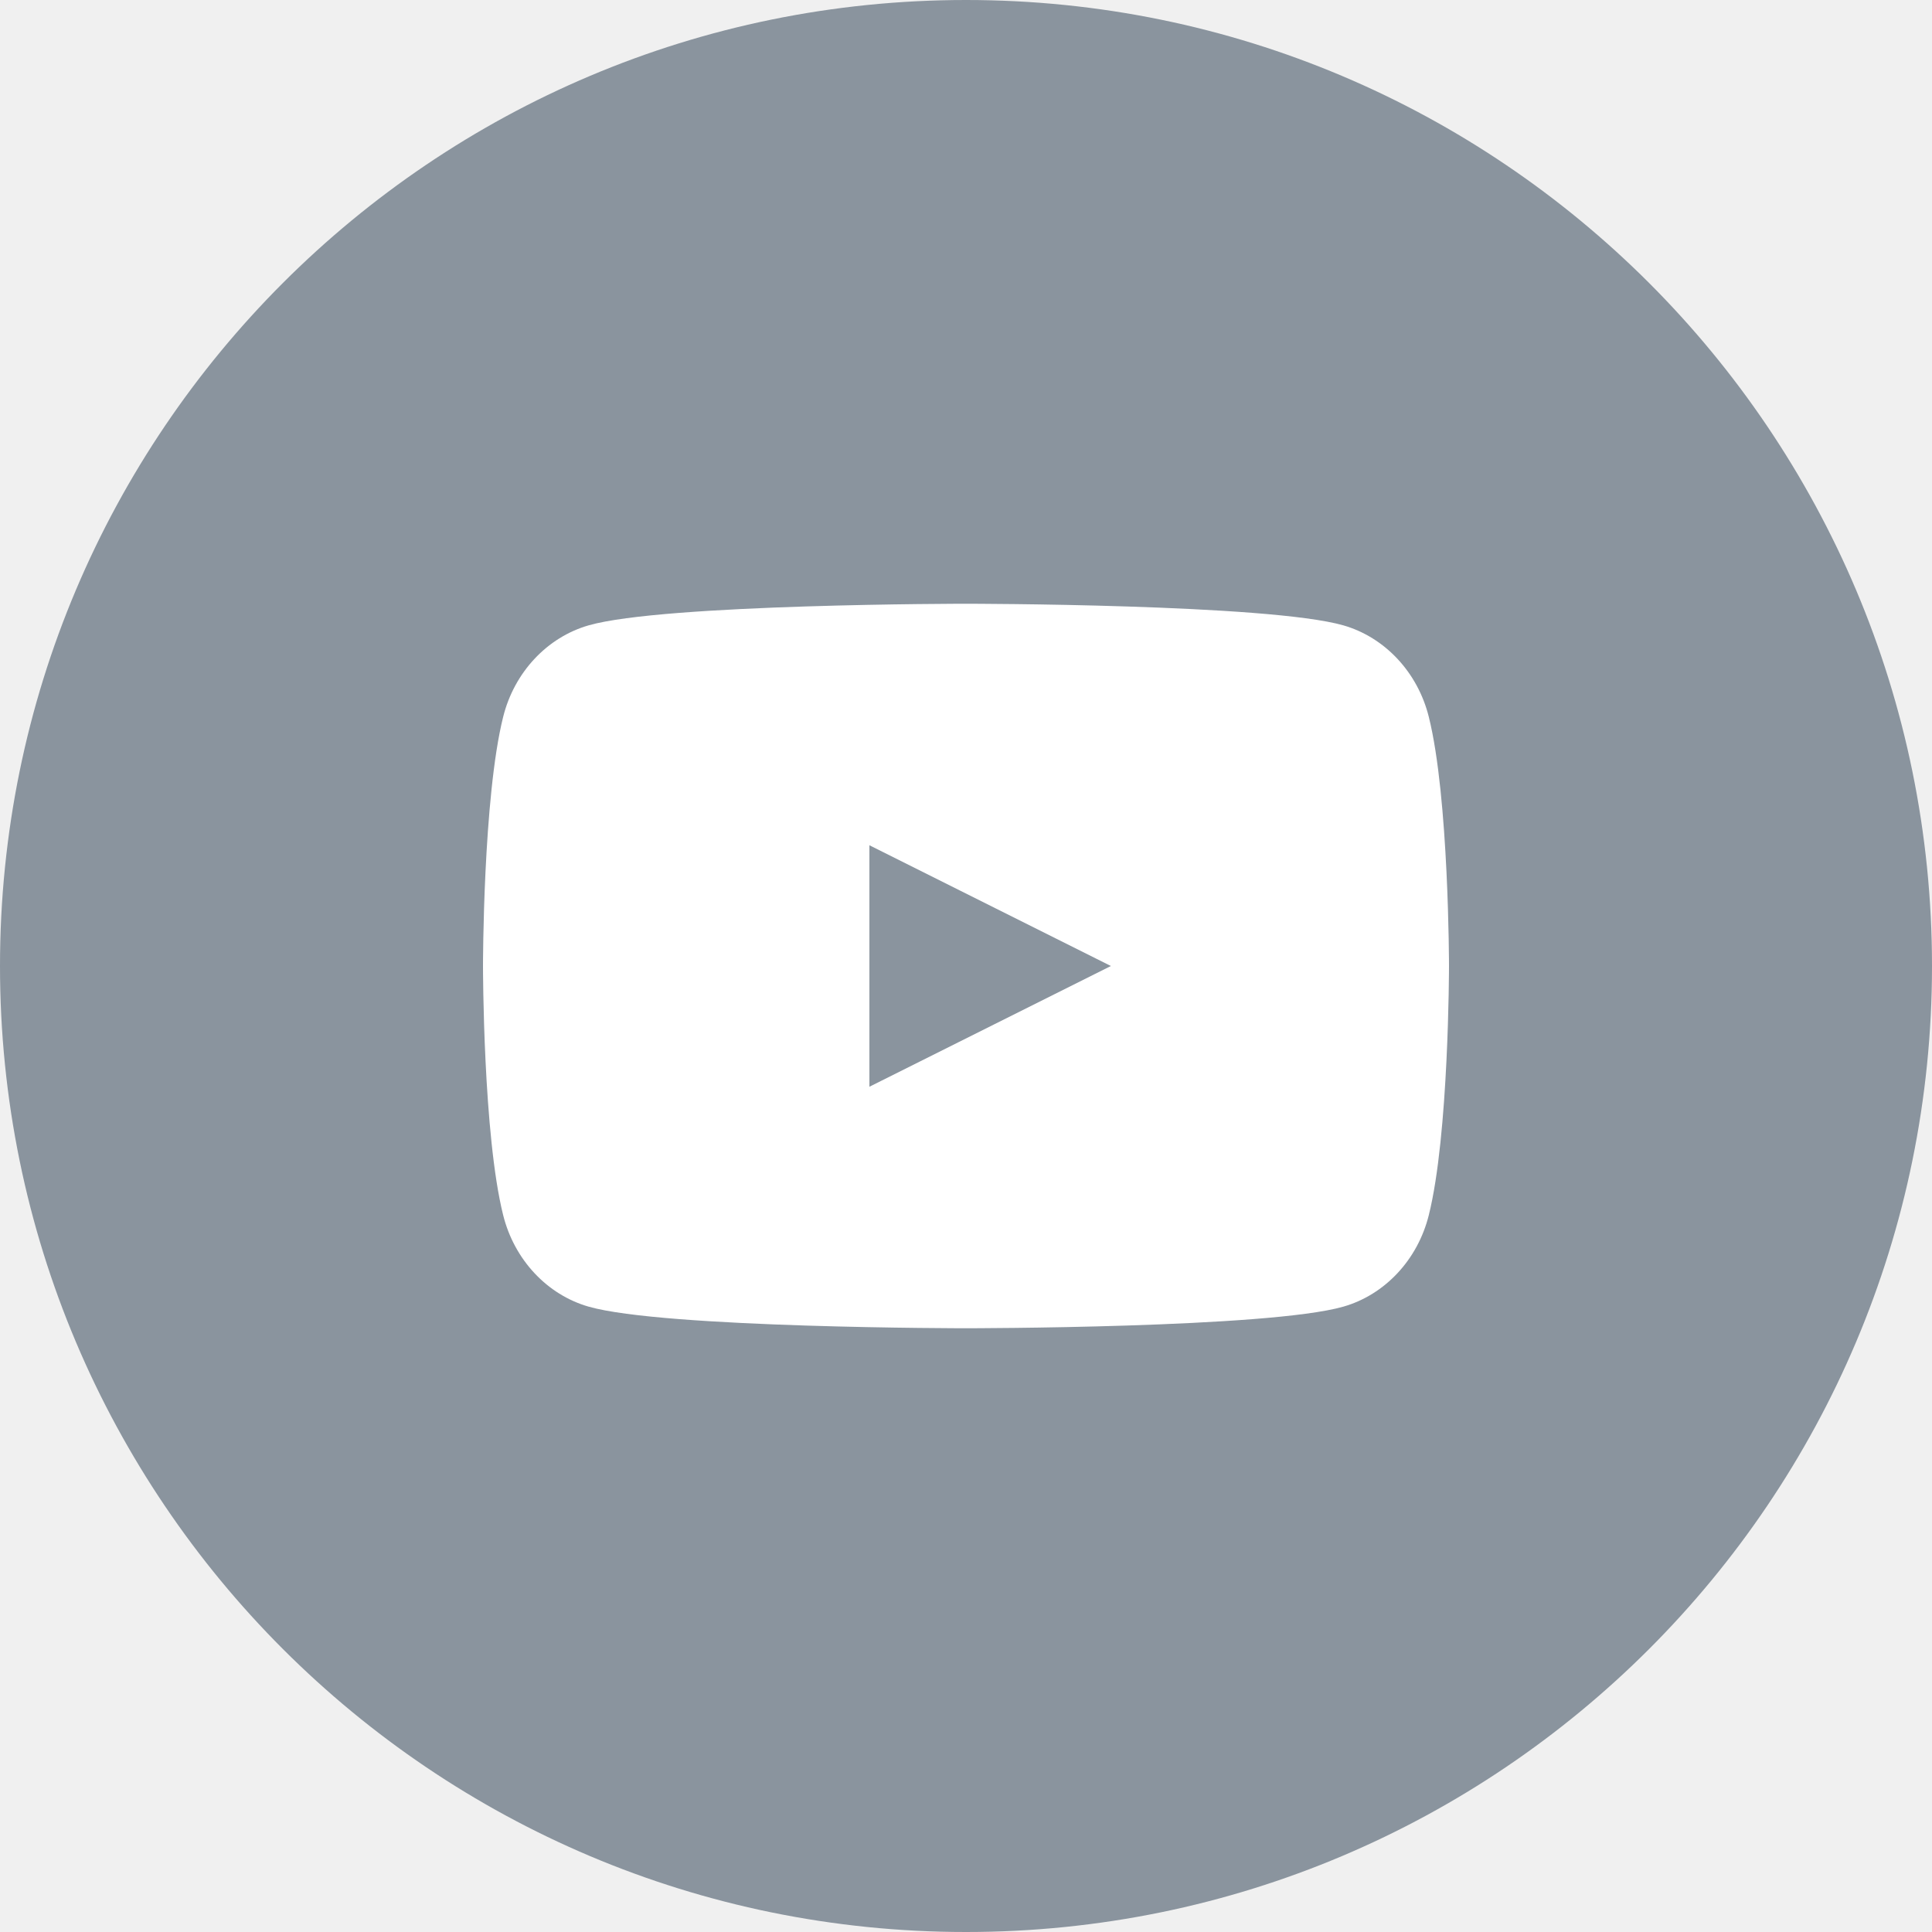
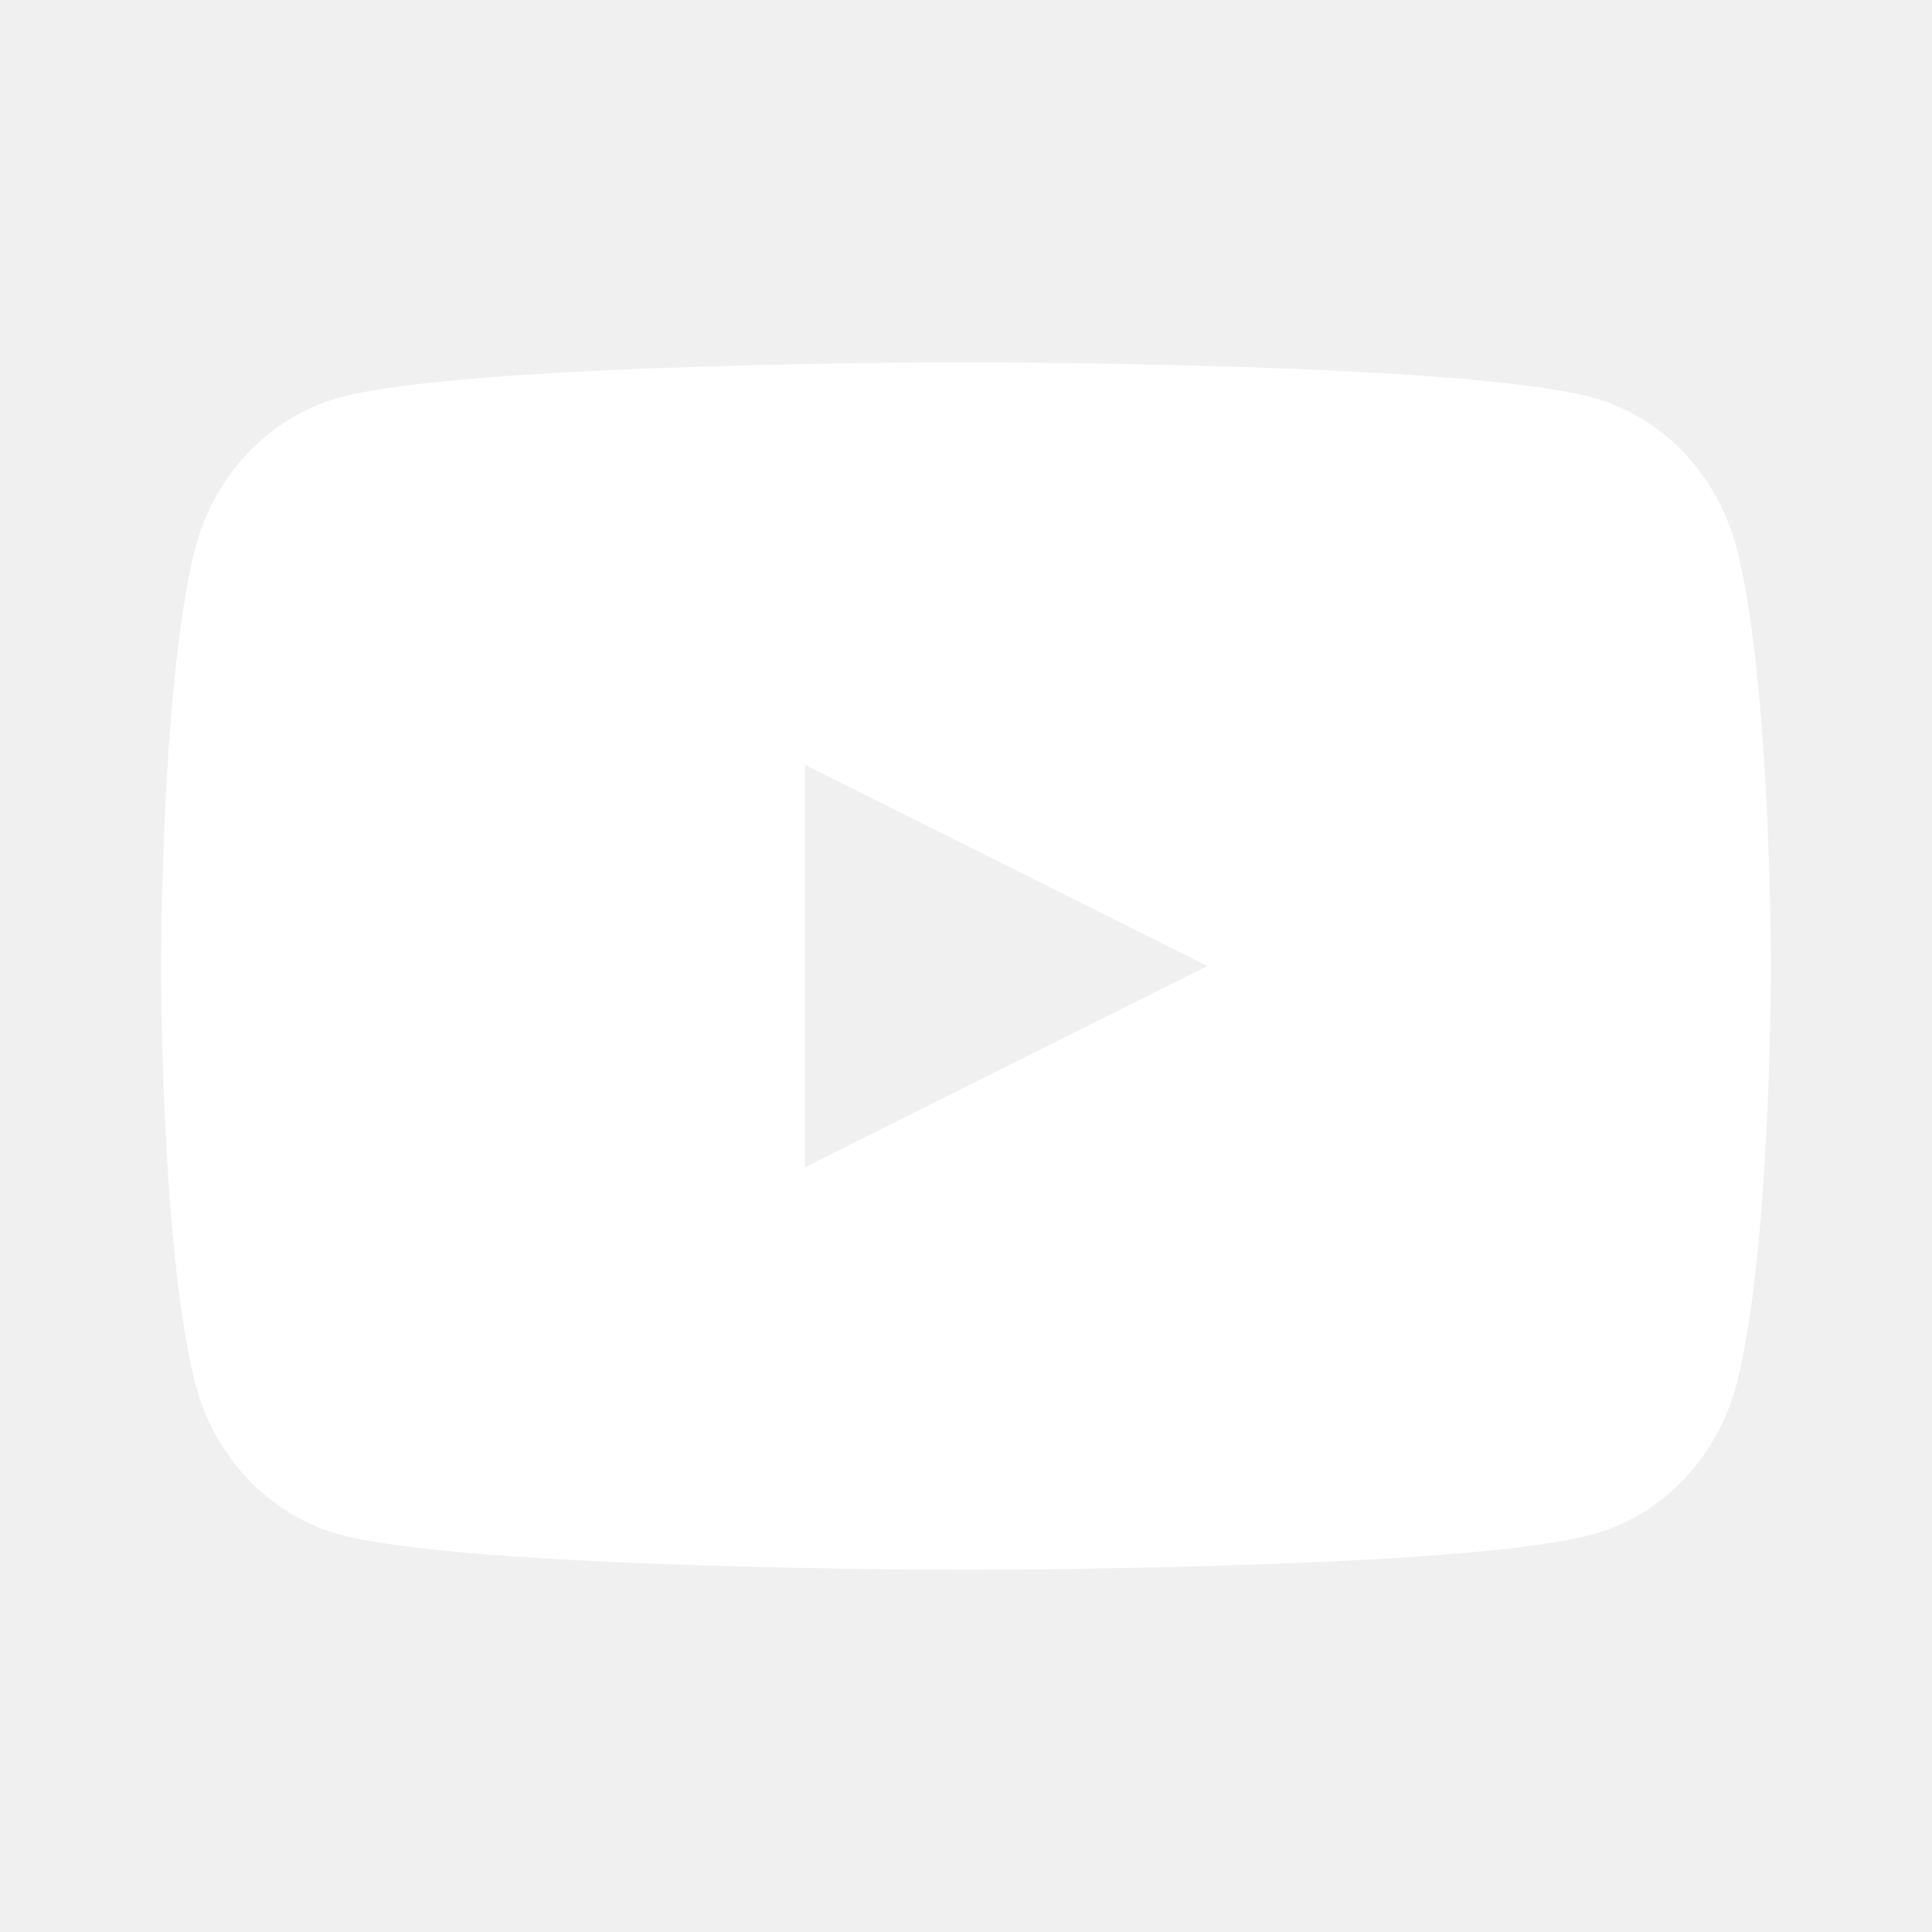
- <svg xmlns="http://www.w3.org/2000/svg" width="48" height="48" viewBox="0 0 48 48" fill="none">
-   <path d="M0 24C0 10.745 10.745 0 24 0V0C37.255 0 48 10.745 48 24V24C48 37.255 37.255 48 24 48V48C10.745 48 0 37.255 0 24V24Z" fill="#8A949E" />
-   <g clip-path="url(#clip0_403_85)">
-     <path d="M24 15C24.062 15 31.513 15.003 33.376 15.537C34.408 15.834 35.223 16.704 35.498 17.81C36 19.816 36 24 36 24C36 24.047 35.997 28.196 35.498 30.19C35.223 31.296 34.409 32.167 33.376 32.463C31.513 32.998 24.062 33 24 33C24 33 16.496 33 14.623 32.463C13.591 32.167 12.777 31.296 12.501 30.19C12.002 28.195 12 24.047 12 24C12 24 11.999 19.816 12.501 17.81C12.777 16.704 13.591 15.834 14.623 15.537C16.494 15 24 15 24 15ZM21.6 27L27.6 24L21.6 21V27Z" fill="white" />
+ <svg xmlns="http://www.w3.org/2000/svg" width="24" height="24" viewBox="0 0 24 24" fill="none">
+   <g clip-path="url(#clip0_2857_5397)">
+     <path d="M12 4.5C12 4.5 18.254 4.5 19.814 4.947C20.674 5.194 21.352 5.92 21.582 6.842C22 8.514 22 12 22 12C22 12.001 22 15.488 21.582 17.158C21.352 18.08 20.674 18.806 19.814 19.053C18.254 19.5 12 19.5 12 19.5C11.998 19.5 5.747 19.5 4.187 19.053C3.326 18.806 2.648 18.08 2.418 17.158C2 15.487 2 12.001 2 12C2 12 2 8.514 2.418 6.842C2.648 5.92 3.326 5.194 4.187 4.947C5.746 4.5 11.998 4.5 12 4.5ZM10 14.5L15 12L10 9.5V14.5Z" fill="white" />
  </g>
  <defs>
-     <clipPath id="clip0_403_85">
-       <rect width="28.8" height="28.8" fill="white" transform="translate(9.59998 9.6)" />
+     <clipPath id="clip0_2857_5397">
+       <rect width="24" height="24" fill="white" />
    </clipPath>
  </defs>
</svg>
